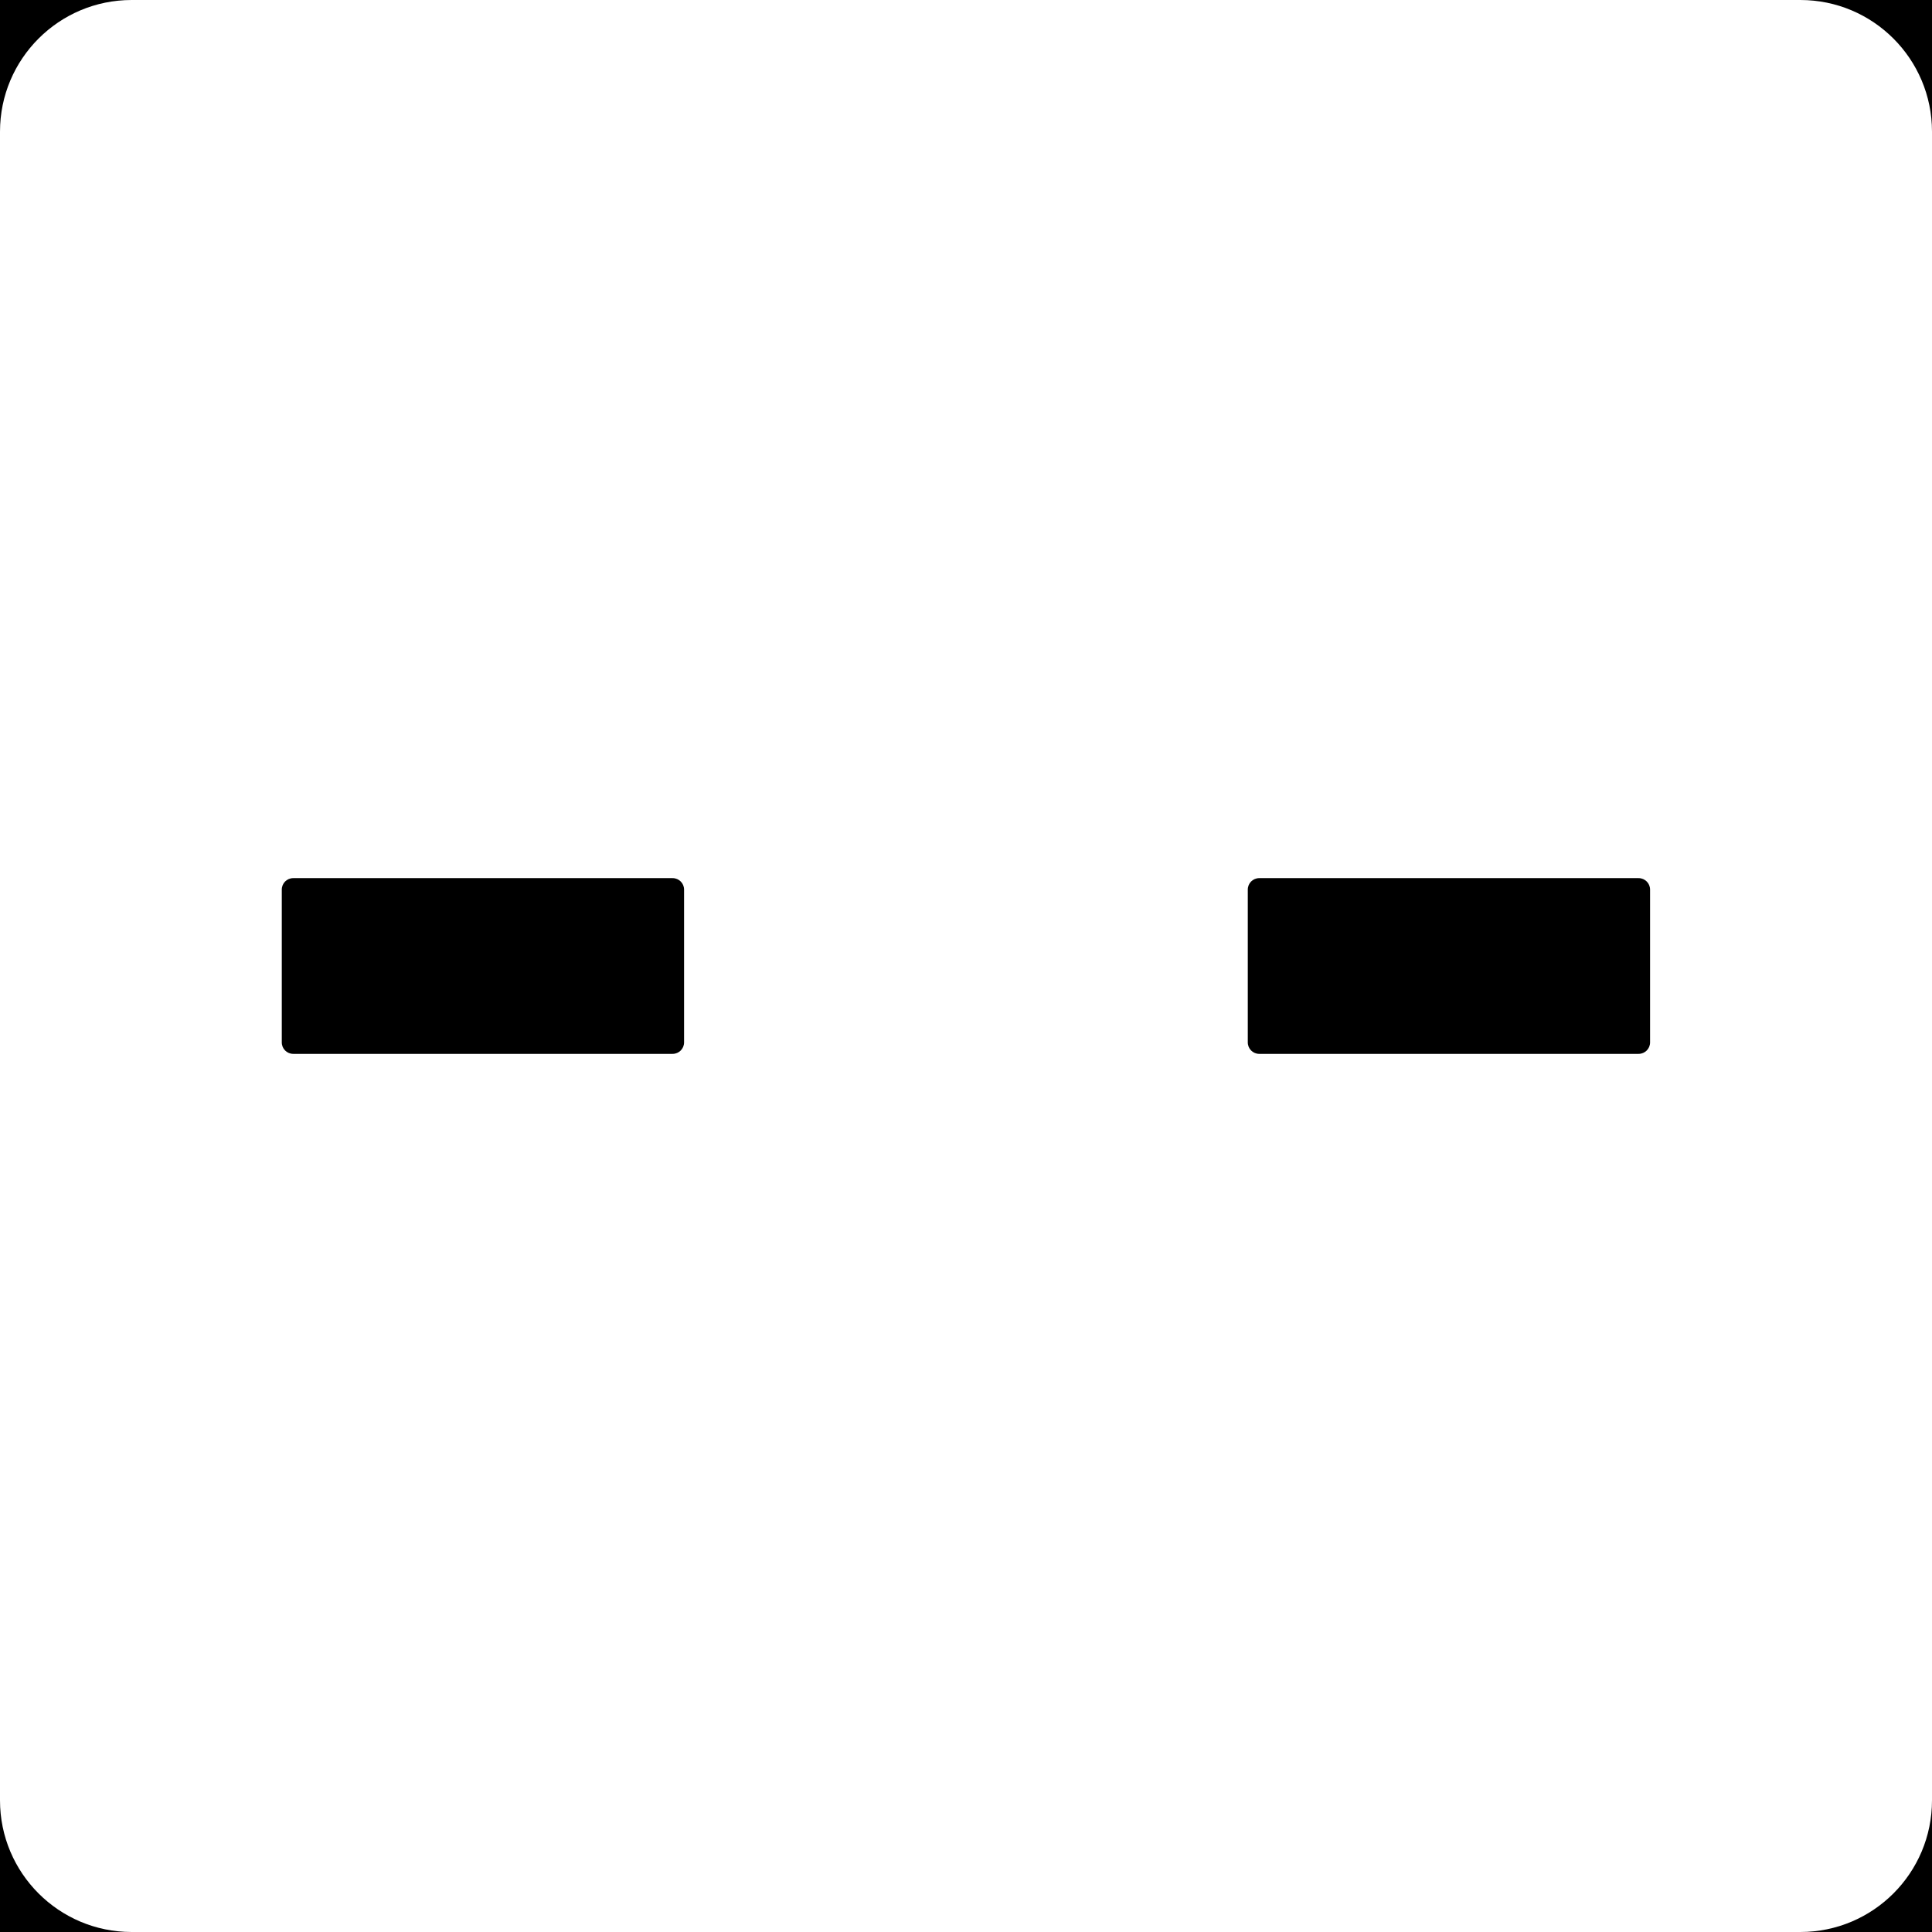
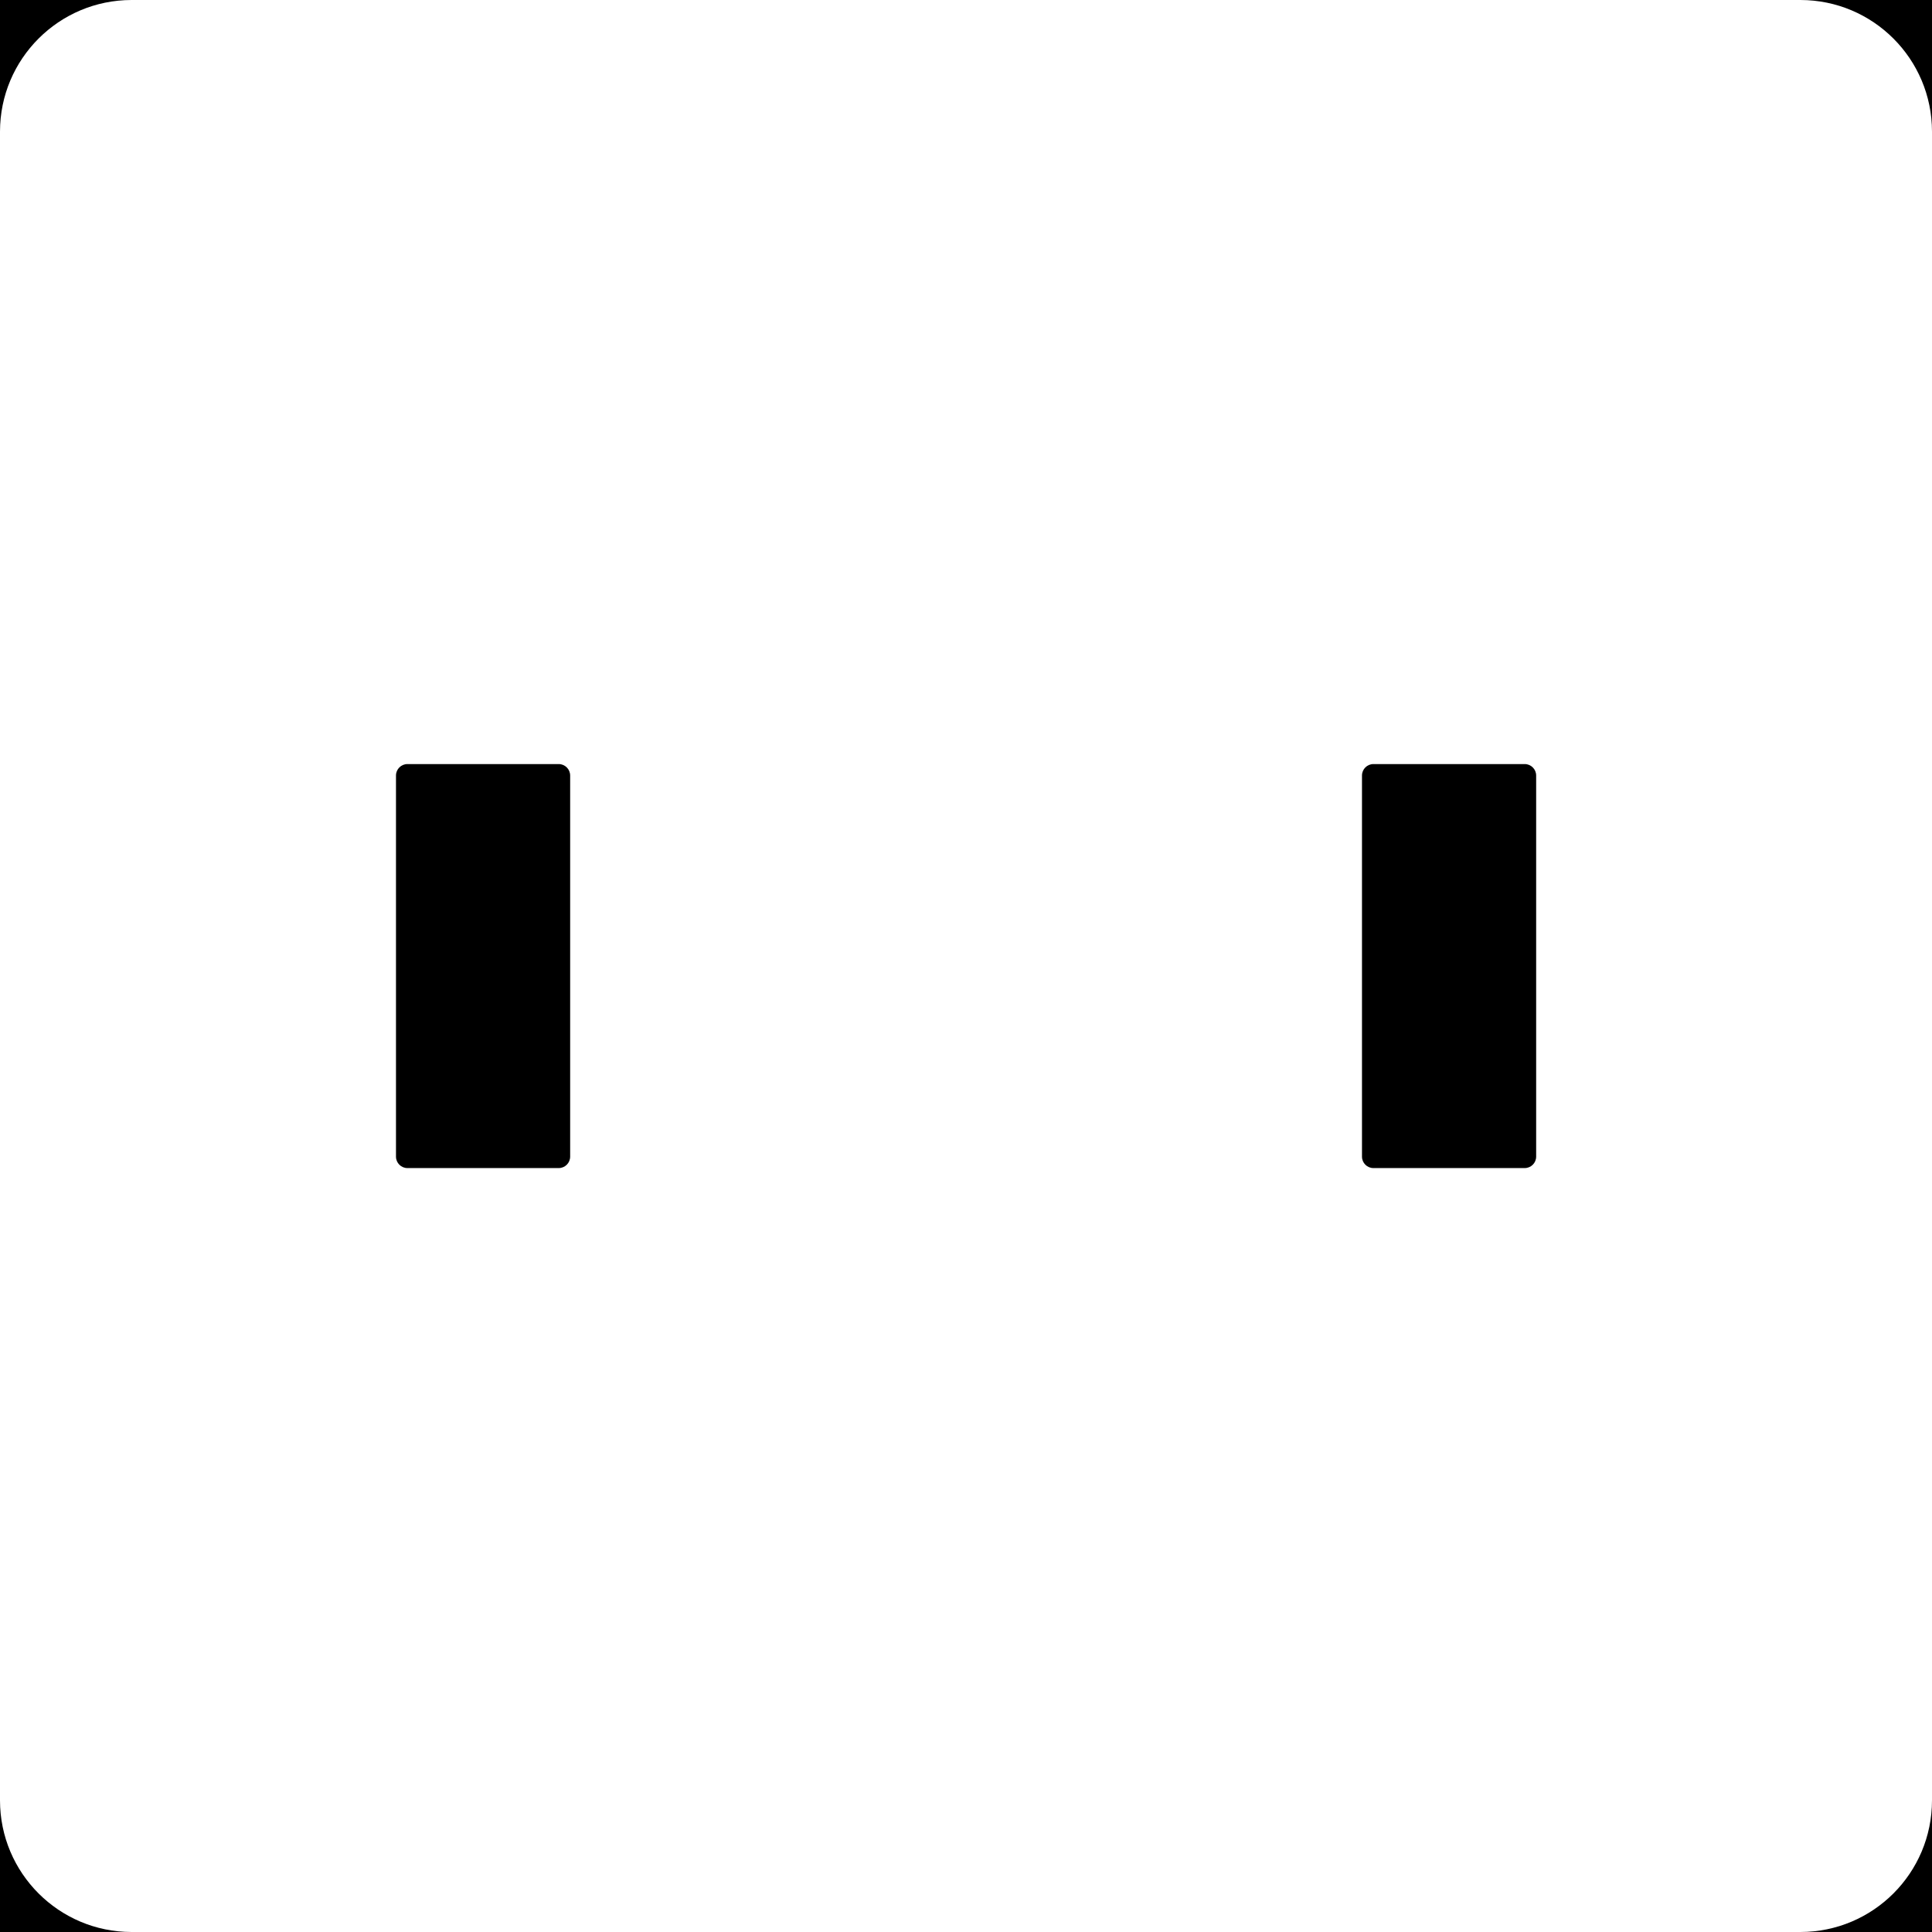
<svg xmlns="http://www.w3.org/2000/svg" width="1350" height="1350" viewBox="0 0 1350 1350">
  <rect width="1350" height="1350" fill="black" />
  <rect x="0" y="0" width="1350" height="1350" rx="92" fill="white" />
-   <rect x="196.9" y="613.6" width="281.1" height="122.8" rx="8" fill="black" />
-   <rect x="871.9" y="613.6" width="281.1" height="122.8" rx="8" fill="black" />
+   <rect x="276.7" y="533.9" width="121.7" height="282.3" rx="8" fill="black" />
+   <rect x="951.7" y="533.9" width="121.7" height="282.3" rx="8" fill="black" />
</svg>
